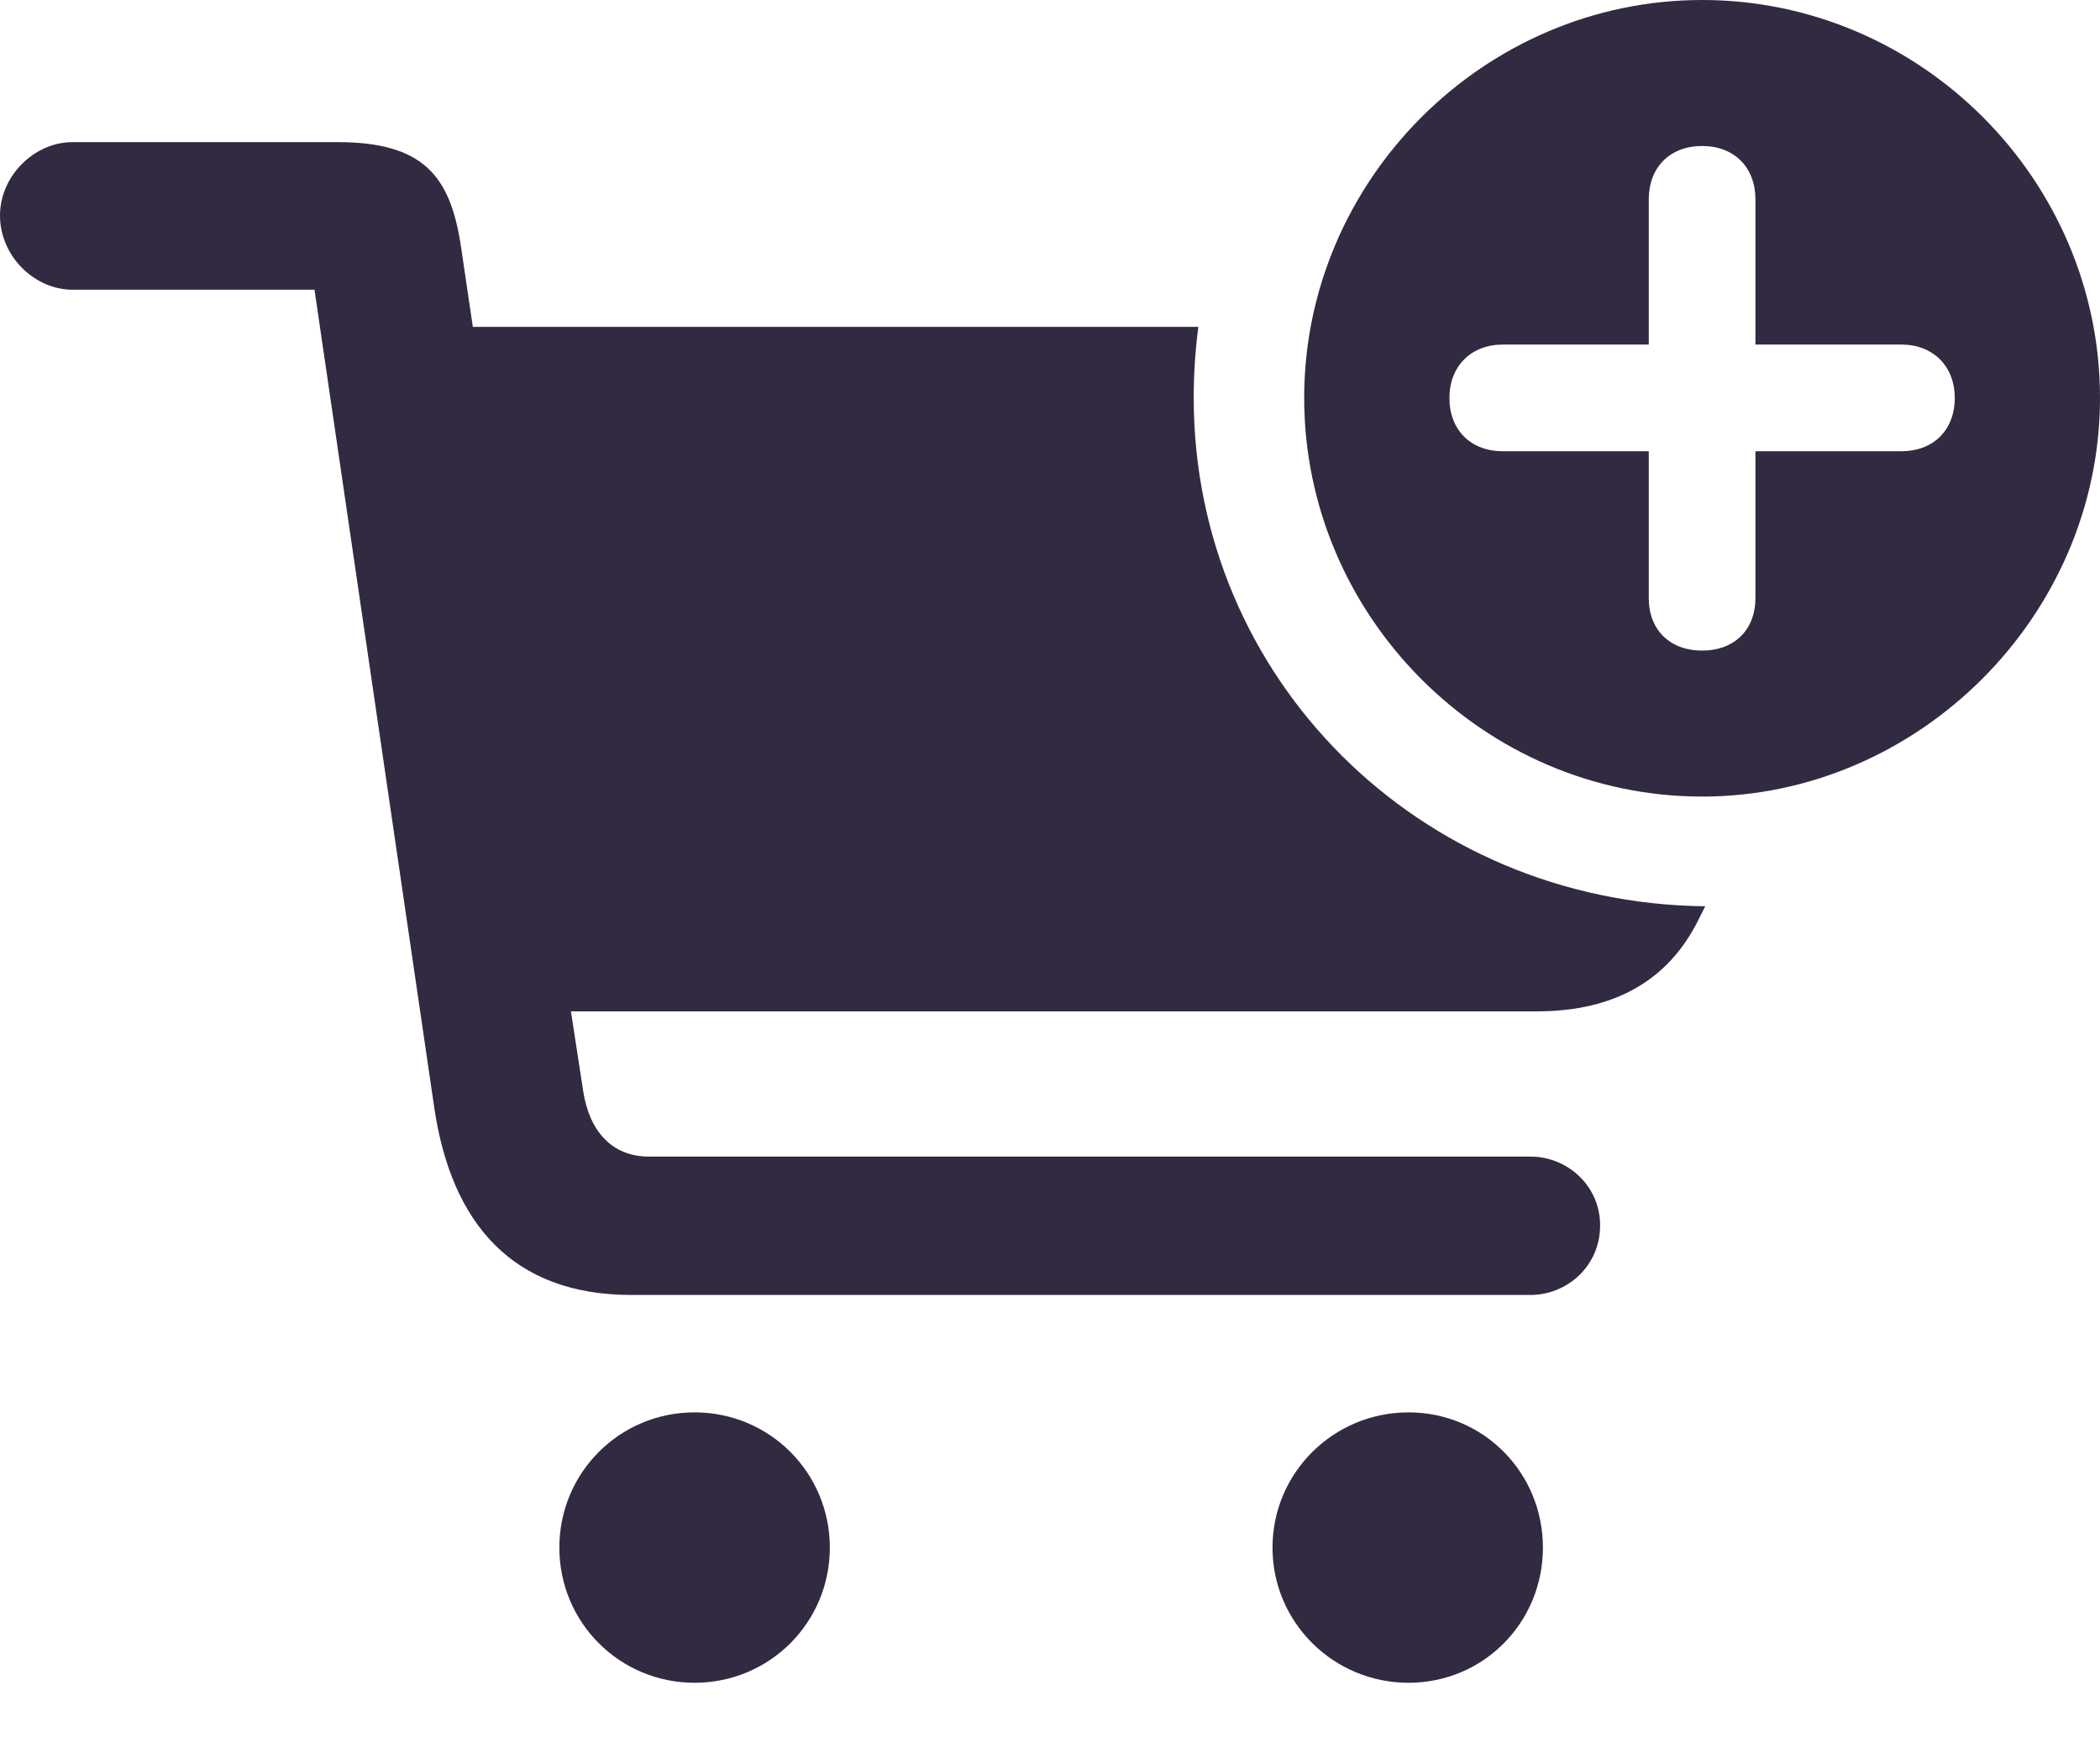
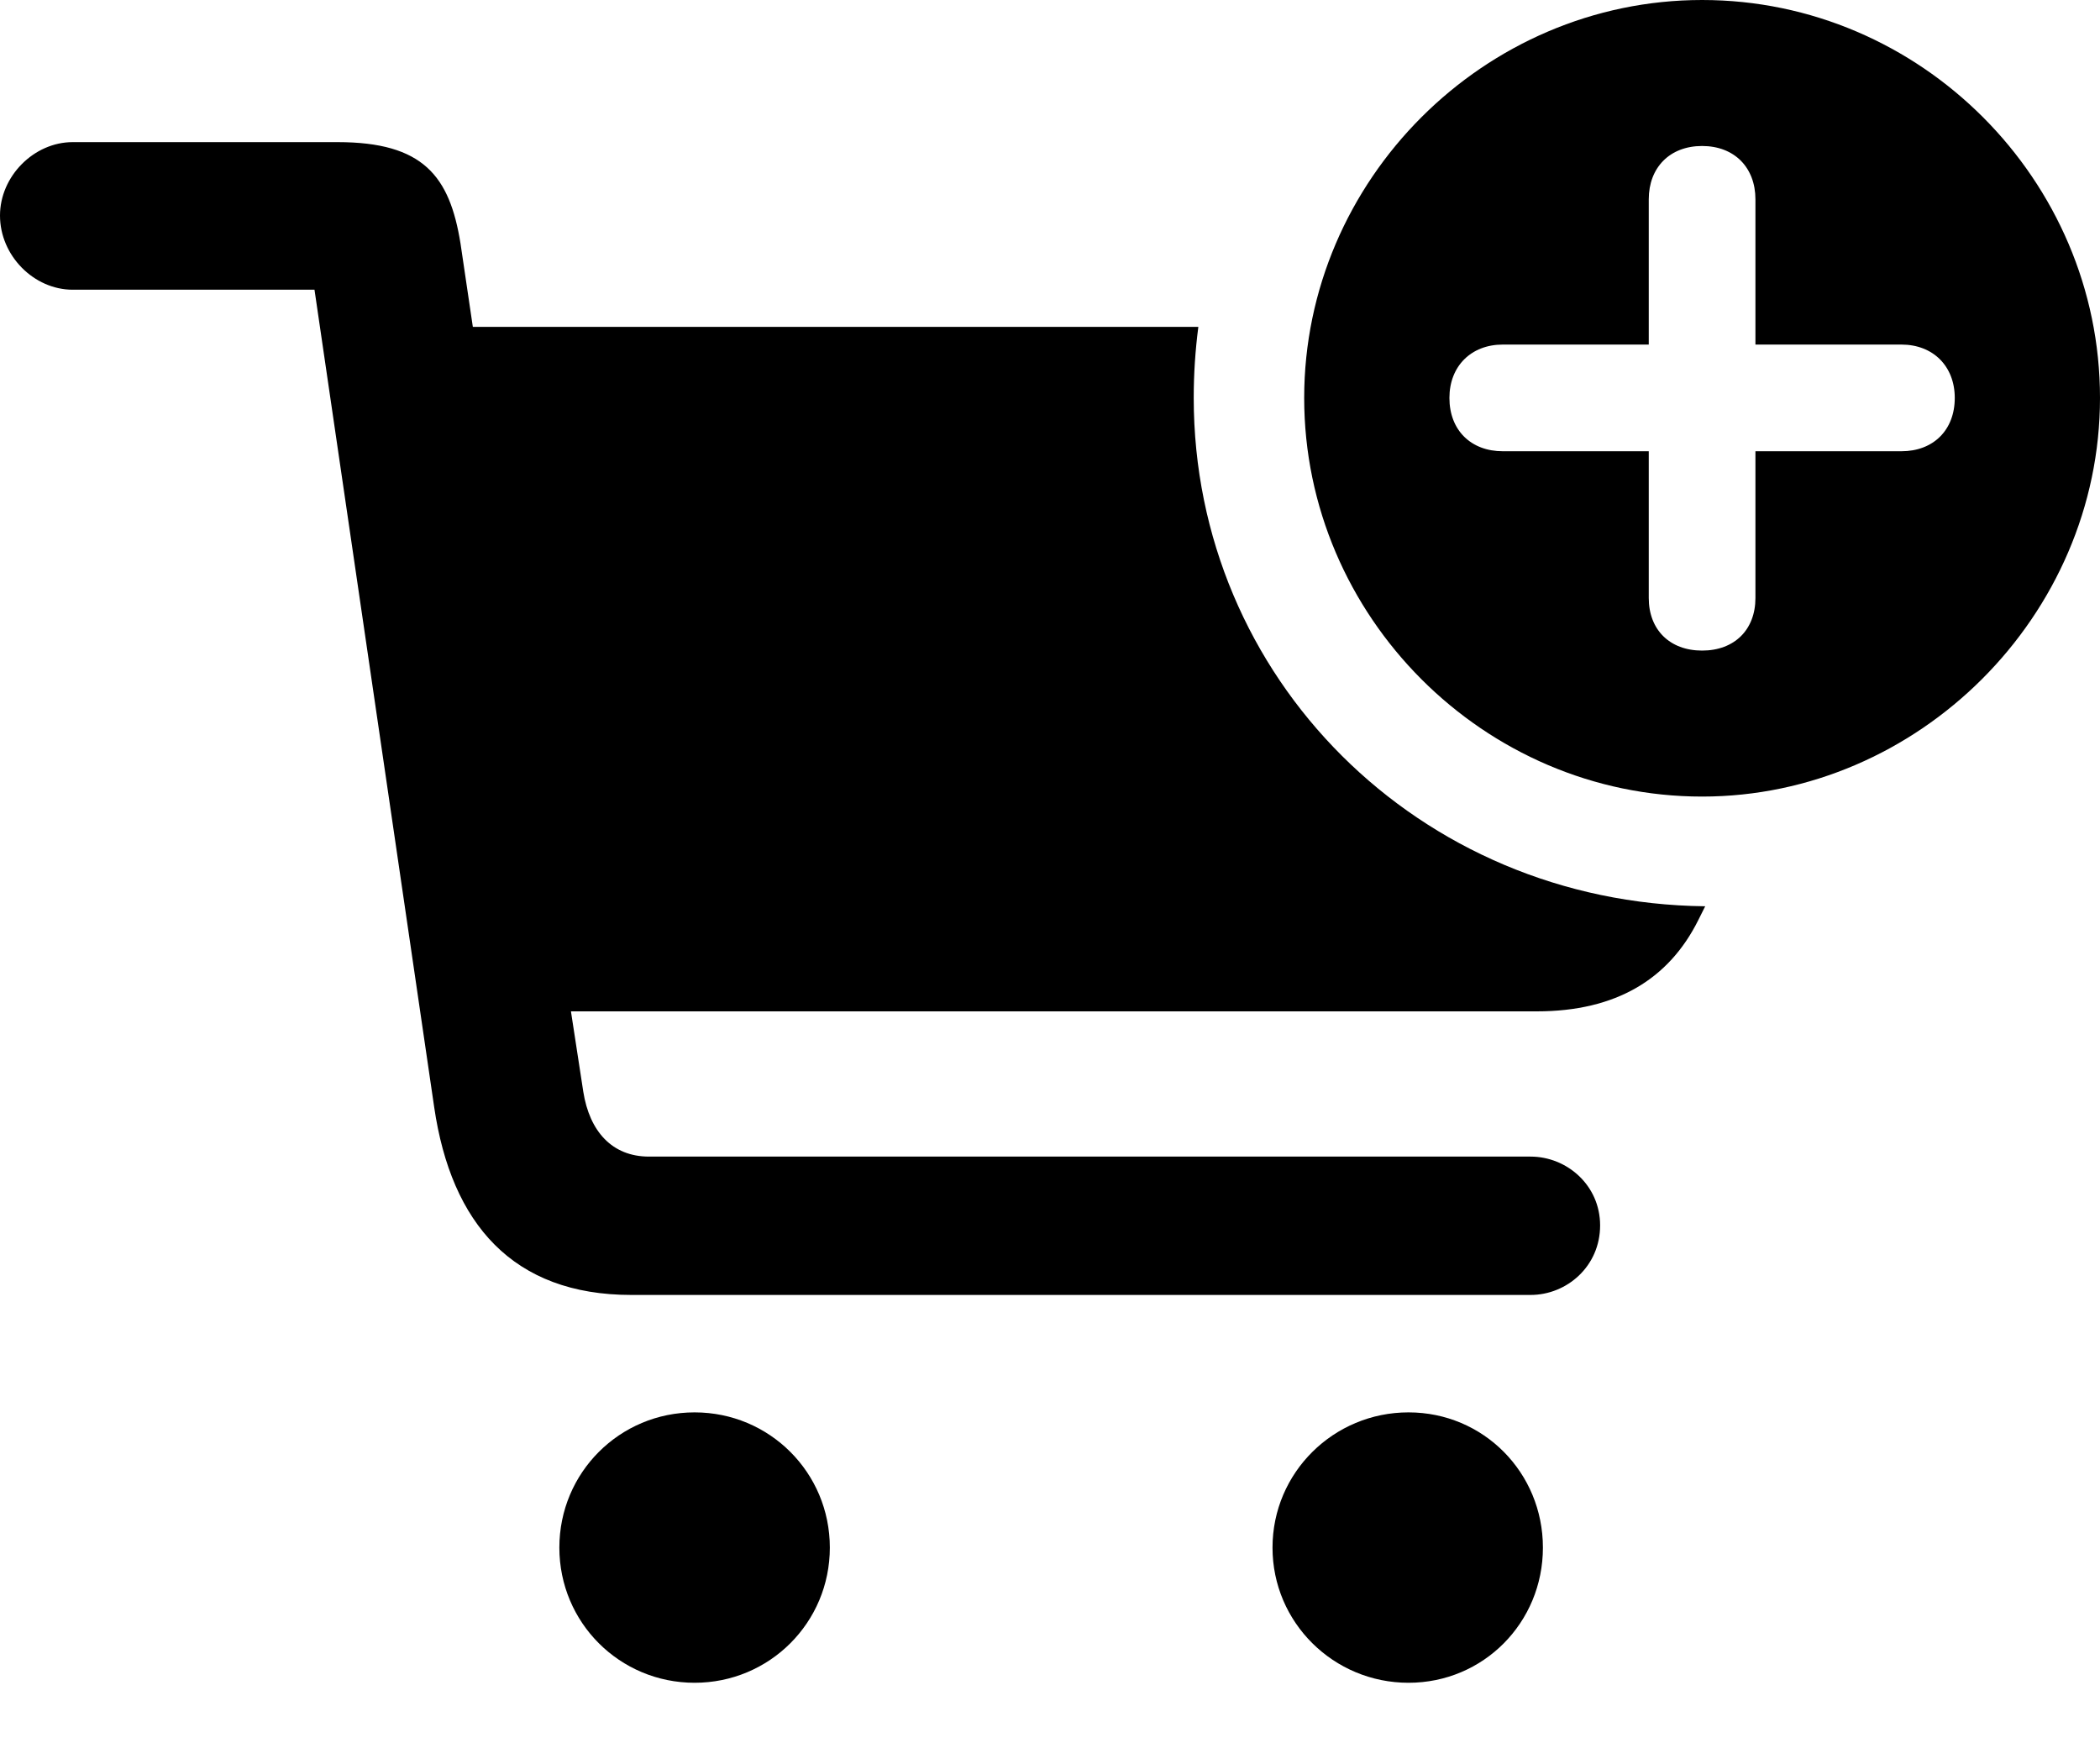
- <svg xmlns="http://www.w3.org/2000/svg" width="25" height="21" viewBox="0 0 25 21" fill="none">
-   <path d="M20.263 9.483C22.838 9.483 25 7.331 25 4.737C25 2.143 22.866 0 20.263 0C17.669 0 15.526 2.143 15.526 4.737C15.526 7.34 17.669 9.483 20.263 9.483ZM7.515 15.416H18.221C18.653 15.416 19.049 15.075 19.049 14.588C19.049 14.11 18.653 13.769 18.221 13.769H7.726C7.285 13.769 7.018 13.466 6.944 12.997L6.797 12.04H18.295C19.242 12.04 19.868 11.654 20.217 10.955L20.3 10.789C16.887 10.752 14.211 8.067 14.211 4.737C14.211 4.452 14.229 4.176 14.266 3.891H5.629L5.482 2.897C5.353 2.097 5.04 1.692 4.019 1.692H0.865C0.405 1.692 0 2.097 0 2.566C0 3.045 0.405 3.449 0.865 3.449H3.744L5.169 13.181C5.372 14.569 6.107 15.416 7.515 15.416ZM17.255 4.737C17.255 4.36 17.513 4.102 17.89 4.102H19.628V2.373C19.628 1.996 19.877 1.738 20.263 1.738C20.649 1.738 20.898 1.996 20.898 2.373V4.102H22.636C23.013 4.102 23.271 4.36 23.271 4.737C23.271 5.123 23.013 5.372 22.636 5.372H20.898V7.119C20.898 7.496 20.649 7.745 20.263 7.745C19.877 7.745 19.628 7.496 19.628 7.119V5.372H17.89C17.513 5.372 17.255 5.123 17.255 4.737ZM6.659 18.424C6.659 19.316 7.377 20.033 8.269 20.033C9.161 20.033 9.879 19.316 9.879 18.424C9.879 17.531 9.161 16.814 8.269 16.814C7.377 16.814 6.659 17.531 6.659 18.424ZM15.149 18.424C15.149 19.316 15.876 20.033 16.768 20.033C17.66 20.033 18.368 19.316 18.368 18.424C18.368 17.531 17.66 16.814 16.768 16.814C15.876 16.814 15.149 17.531 15.149 18.424Z" fill="#312A41" />
+ <svg xmlns="http://www.w3.org/2000/svg" width="25" height="21" viewBox="0 0 25 21" fill="currentColor">
+   <path d="M20.263 9.483C22.838 9.483 25 7.331 25 4.737C25 2.143 22.866 0 20.263 0C17.669 0 15.526 2.143 15.526 4.737C15.526 7.34 17.669 9.483 20.263 9.483ZM7.515 15.416H18.221C18.653 15.416 19.049 15.075 19.049 14.588C19.049 14.11 18.653 13.769 18.221 13.769H7.726C7.285 13.769 7.018 13.466 6.944 12.997L6.797 12.04H18.295C19.242 12.04 19.868 11.654 20.217 10.955L20.3 10.789C16.887 10.752 14.211 8.067 14.211 4.737C14.211 4.452 14.229 4.176 14.266 3.891H5.629L5.482 2.897C5.353 2.097 5.04 1.692 4.019 1.692H0.865C0.405 1.692 0 2.097 0 2.566C0 3.045 0.405 3.449 0.865 3.449H3.744L5.169 13.181C5.372 14.569 6.107 15.416 7.515 15.416ZM17.255 4.737C17.255 4.36 17.513 4.102 17.89 4.102H19.628V2.373C19.628 1.996 19.877 1.738 20.263 1.738C20.649 1.738 20.898 1.996 20.898 2.373V4.102H22.636C23.013 4.102 23.271 4.36 23.271 4.737C23.271 5.123 23.013 5.372 22.636 5.372H20.898V7.119C20.898 7.496 20.649 7.745 20.263 7.745C19.877 7.745 19.628 7.496 19.628 7.119V5.372H17.89C17.513 5.372 17.255 5.123 17.255 4.737ZM6.659 18.424C6.659 19.316 7.377 20.033 8.269 20.033C9.161 20.033 9.879 19.316 9.879 18.424C9.879 17.531 9.161 16.814 8.269 16.814C7.377 16.814 6.659 17.531 6.659 18.424ZM15.149 18.424C15.149 19.316 15.876 20.033 16.768 20.033C17.66 20.033 18.368 19.316 18.368 18.424C18.368 17.531 17.66 16.814 16.768 16.814C15.876 16.814 15.149 17.531 15.149 18.424Z" />
</svg>
